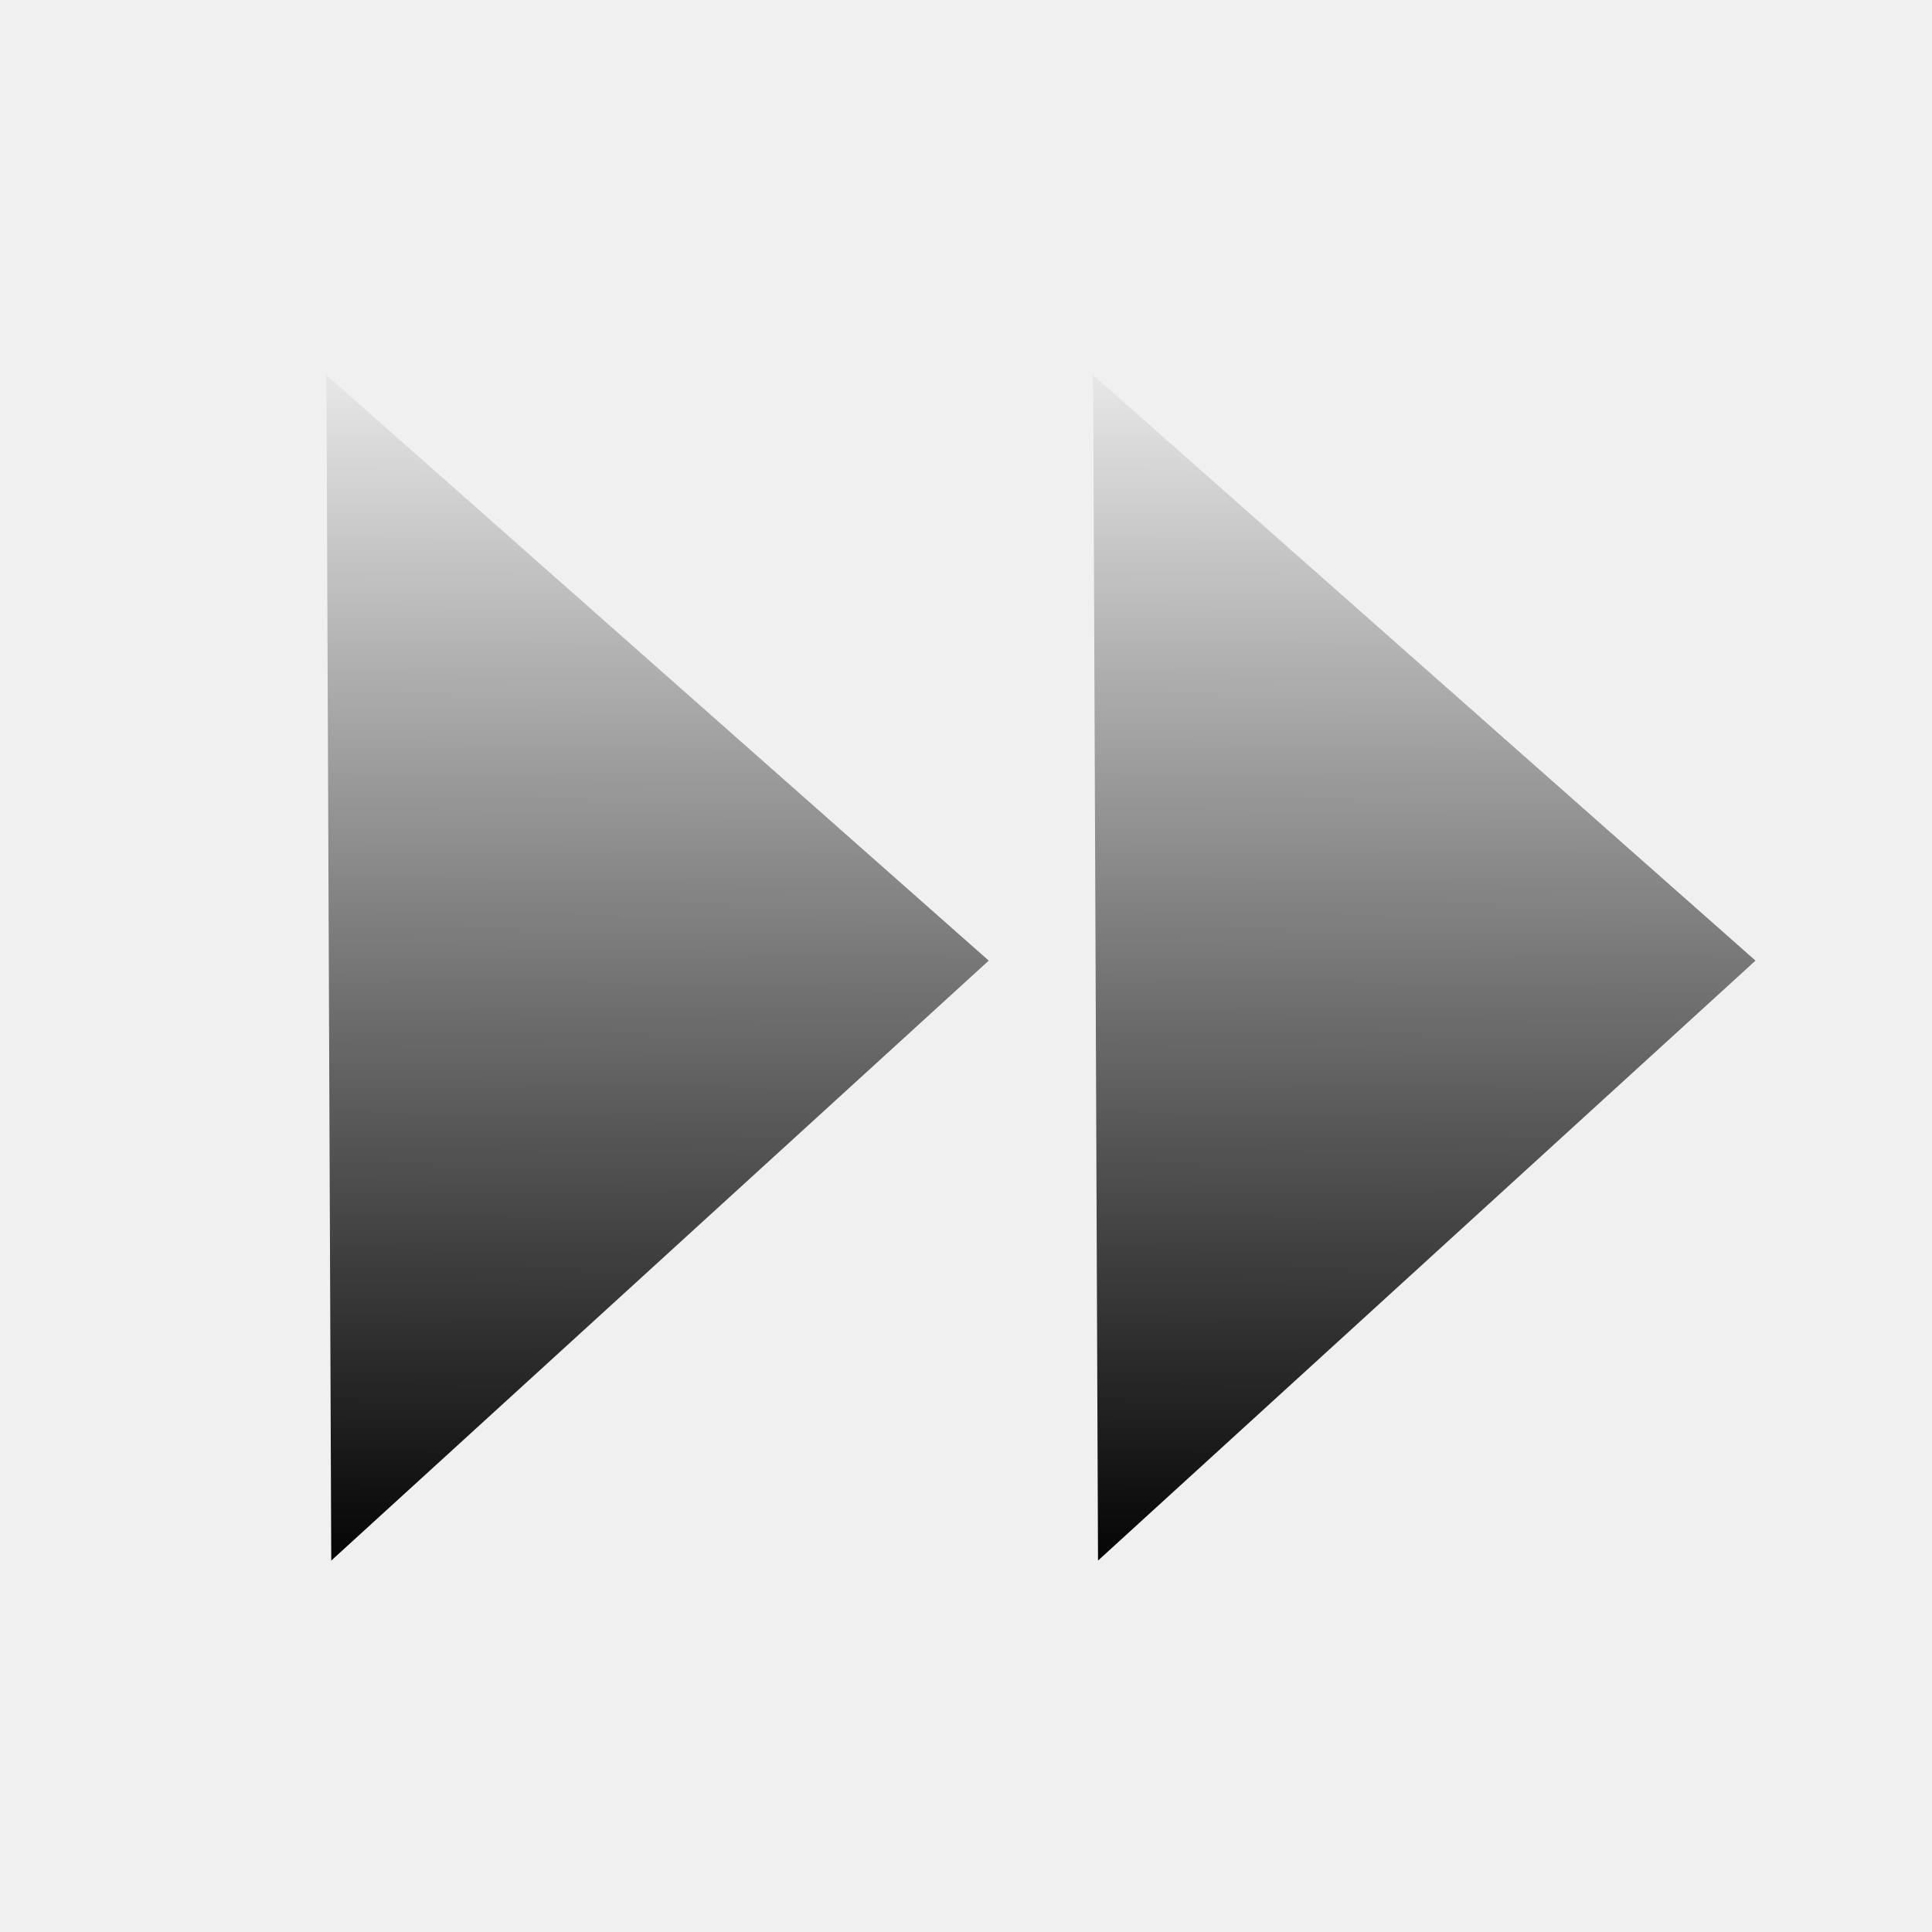
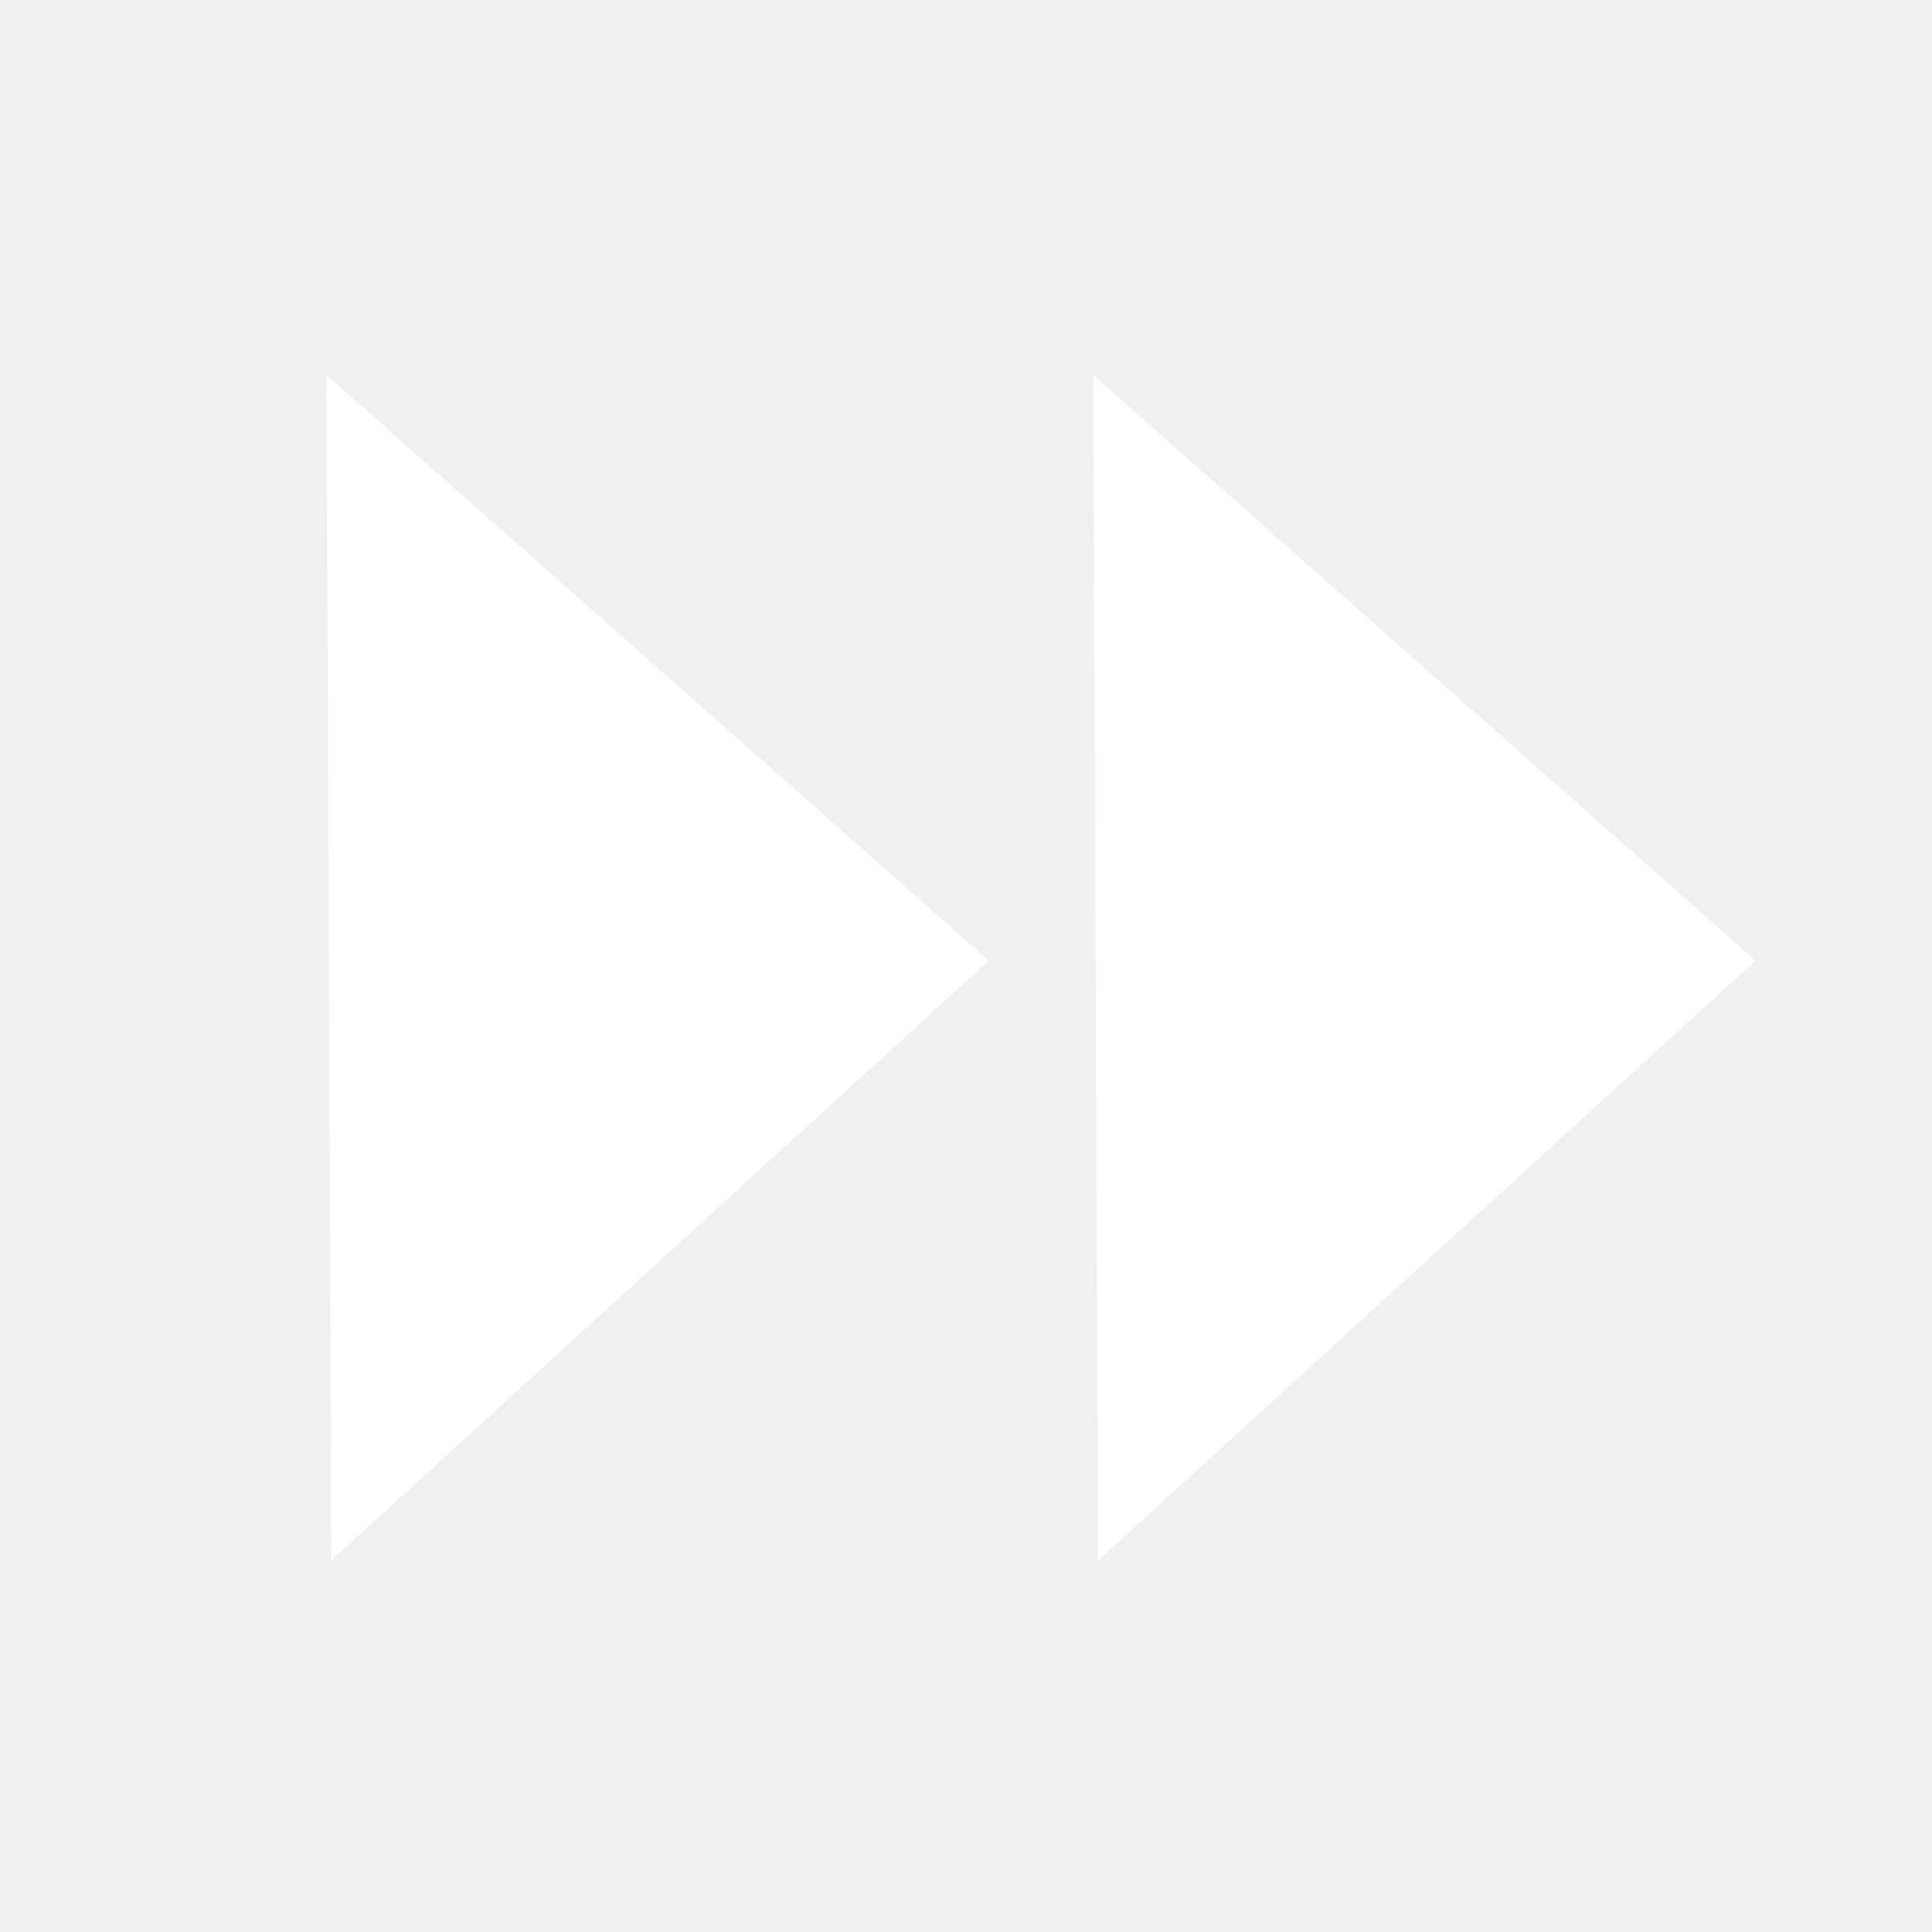
- <svg xmlns="http://www.w3.org/2000/svg" xmlns:xlink="http://www.w3.org/1999/xlink" width="32mm" height="32mm" viewBox="0 0 32 32" version="1.1" id="svg677">
-   <defs id="defs671">
-     <linearGradient gradientUnits="userSpaceOnUse" y2="211.059" x2="26.472" y1="231.41" x1="26.392" id="linearGradient3522" xlink:href="#linearGradient3520" />
-     <linearGradient id="linearGradient3520">
-       <stop id="stop3516" offset="0" style="stop-color:#000000;stop-opacity:1" />
-       <stop id="stop3518" offset="1" style="stop-color:#ecebeb;stop-opacity:1" />
-     </linearGradient>
-     <linearGradient gradientTransform="translate(12.7)" y2="211.059" x2="26.472" y1="231.41" x1="26.392" gradientUnits="userSpaceOnUse" id="linearGradient3560" xlink:href="#linearGradient3520" />
-   </defs>
-   <g id="layer1" transform="translate(39.55953,30.48809)">
-     <g id="g175" transform="translate(-54.98095,-235.6531)">
-       <path id="path3514" d="m 31.798,221.076 -10.97,-9.698 0.08,19.635 z" style="fill:url(#linearGradient3522);fill-opacity:1;stroke:#000000;stroke-width:0;stroke-linecap:butt;stroke-linejoin:miter;stroke-miterlimit:4;stroke-dasharray:none;stroke-opacity:1" />
-       <path style="fill:url(#linearGradient3560);fill-opacity:1;stroke:#000000;stroke-width:0;stroke-linecap:butt;stroke-linejoin:miter;stroke-miterlimit:4;stroke-dasharray:none;stroke-opacity:1" d="m 44.498,221.076 -10.97,-9.698 0.08,19.635 z" id="path3558" />
-     </g>
-   </g>
+ <svg xmlns="http://www.w3.org/2000/svg" width="120.945" height="120.945" viewBox="0 0 32 32">
+   <path d="m31.798 221.076-10.97-9.699.08 19.635zm12.7 0-10.97-9.699.08 19.635z" style="fill:#fff;fill-opacity:1;stroke:#000;stroke-width:0;stroke-linecap:butt;stroke-linejoin:miter;stroke-miterlimit:4;stroke-dasharray:none;stroke-opacity:1" transform="translate(-15.421 -205.165)" />
</svg>
